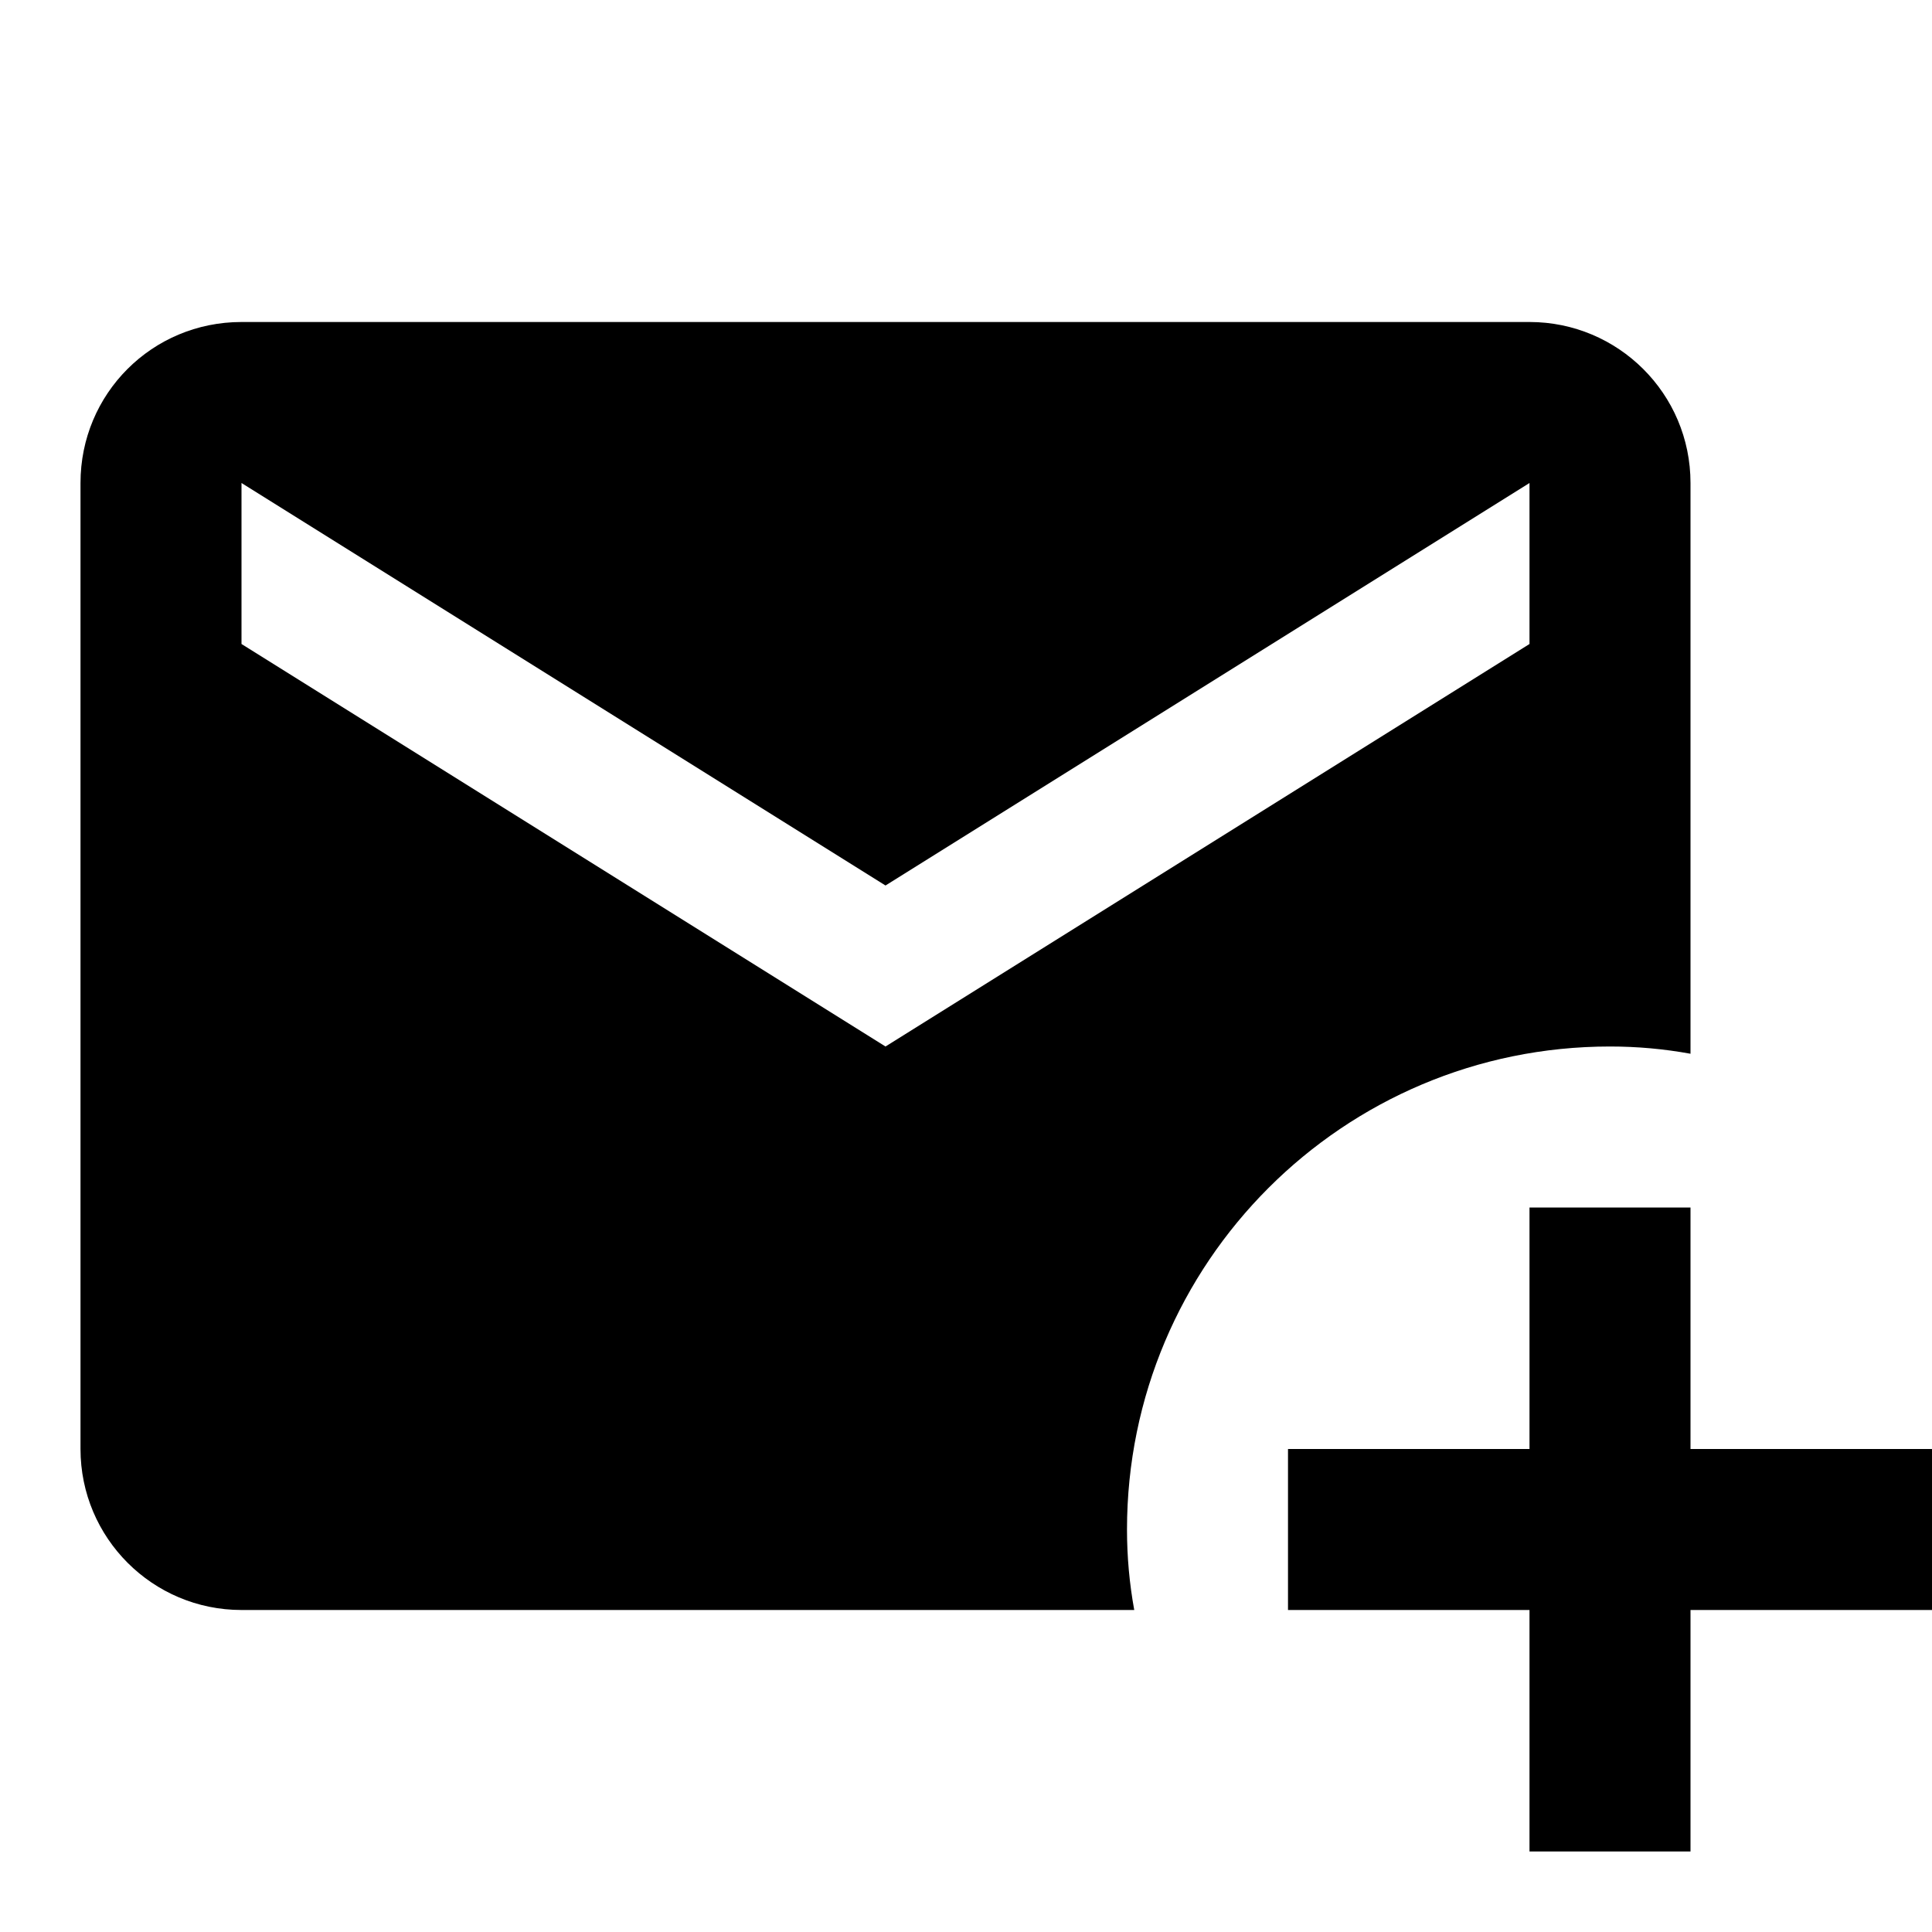
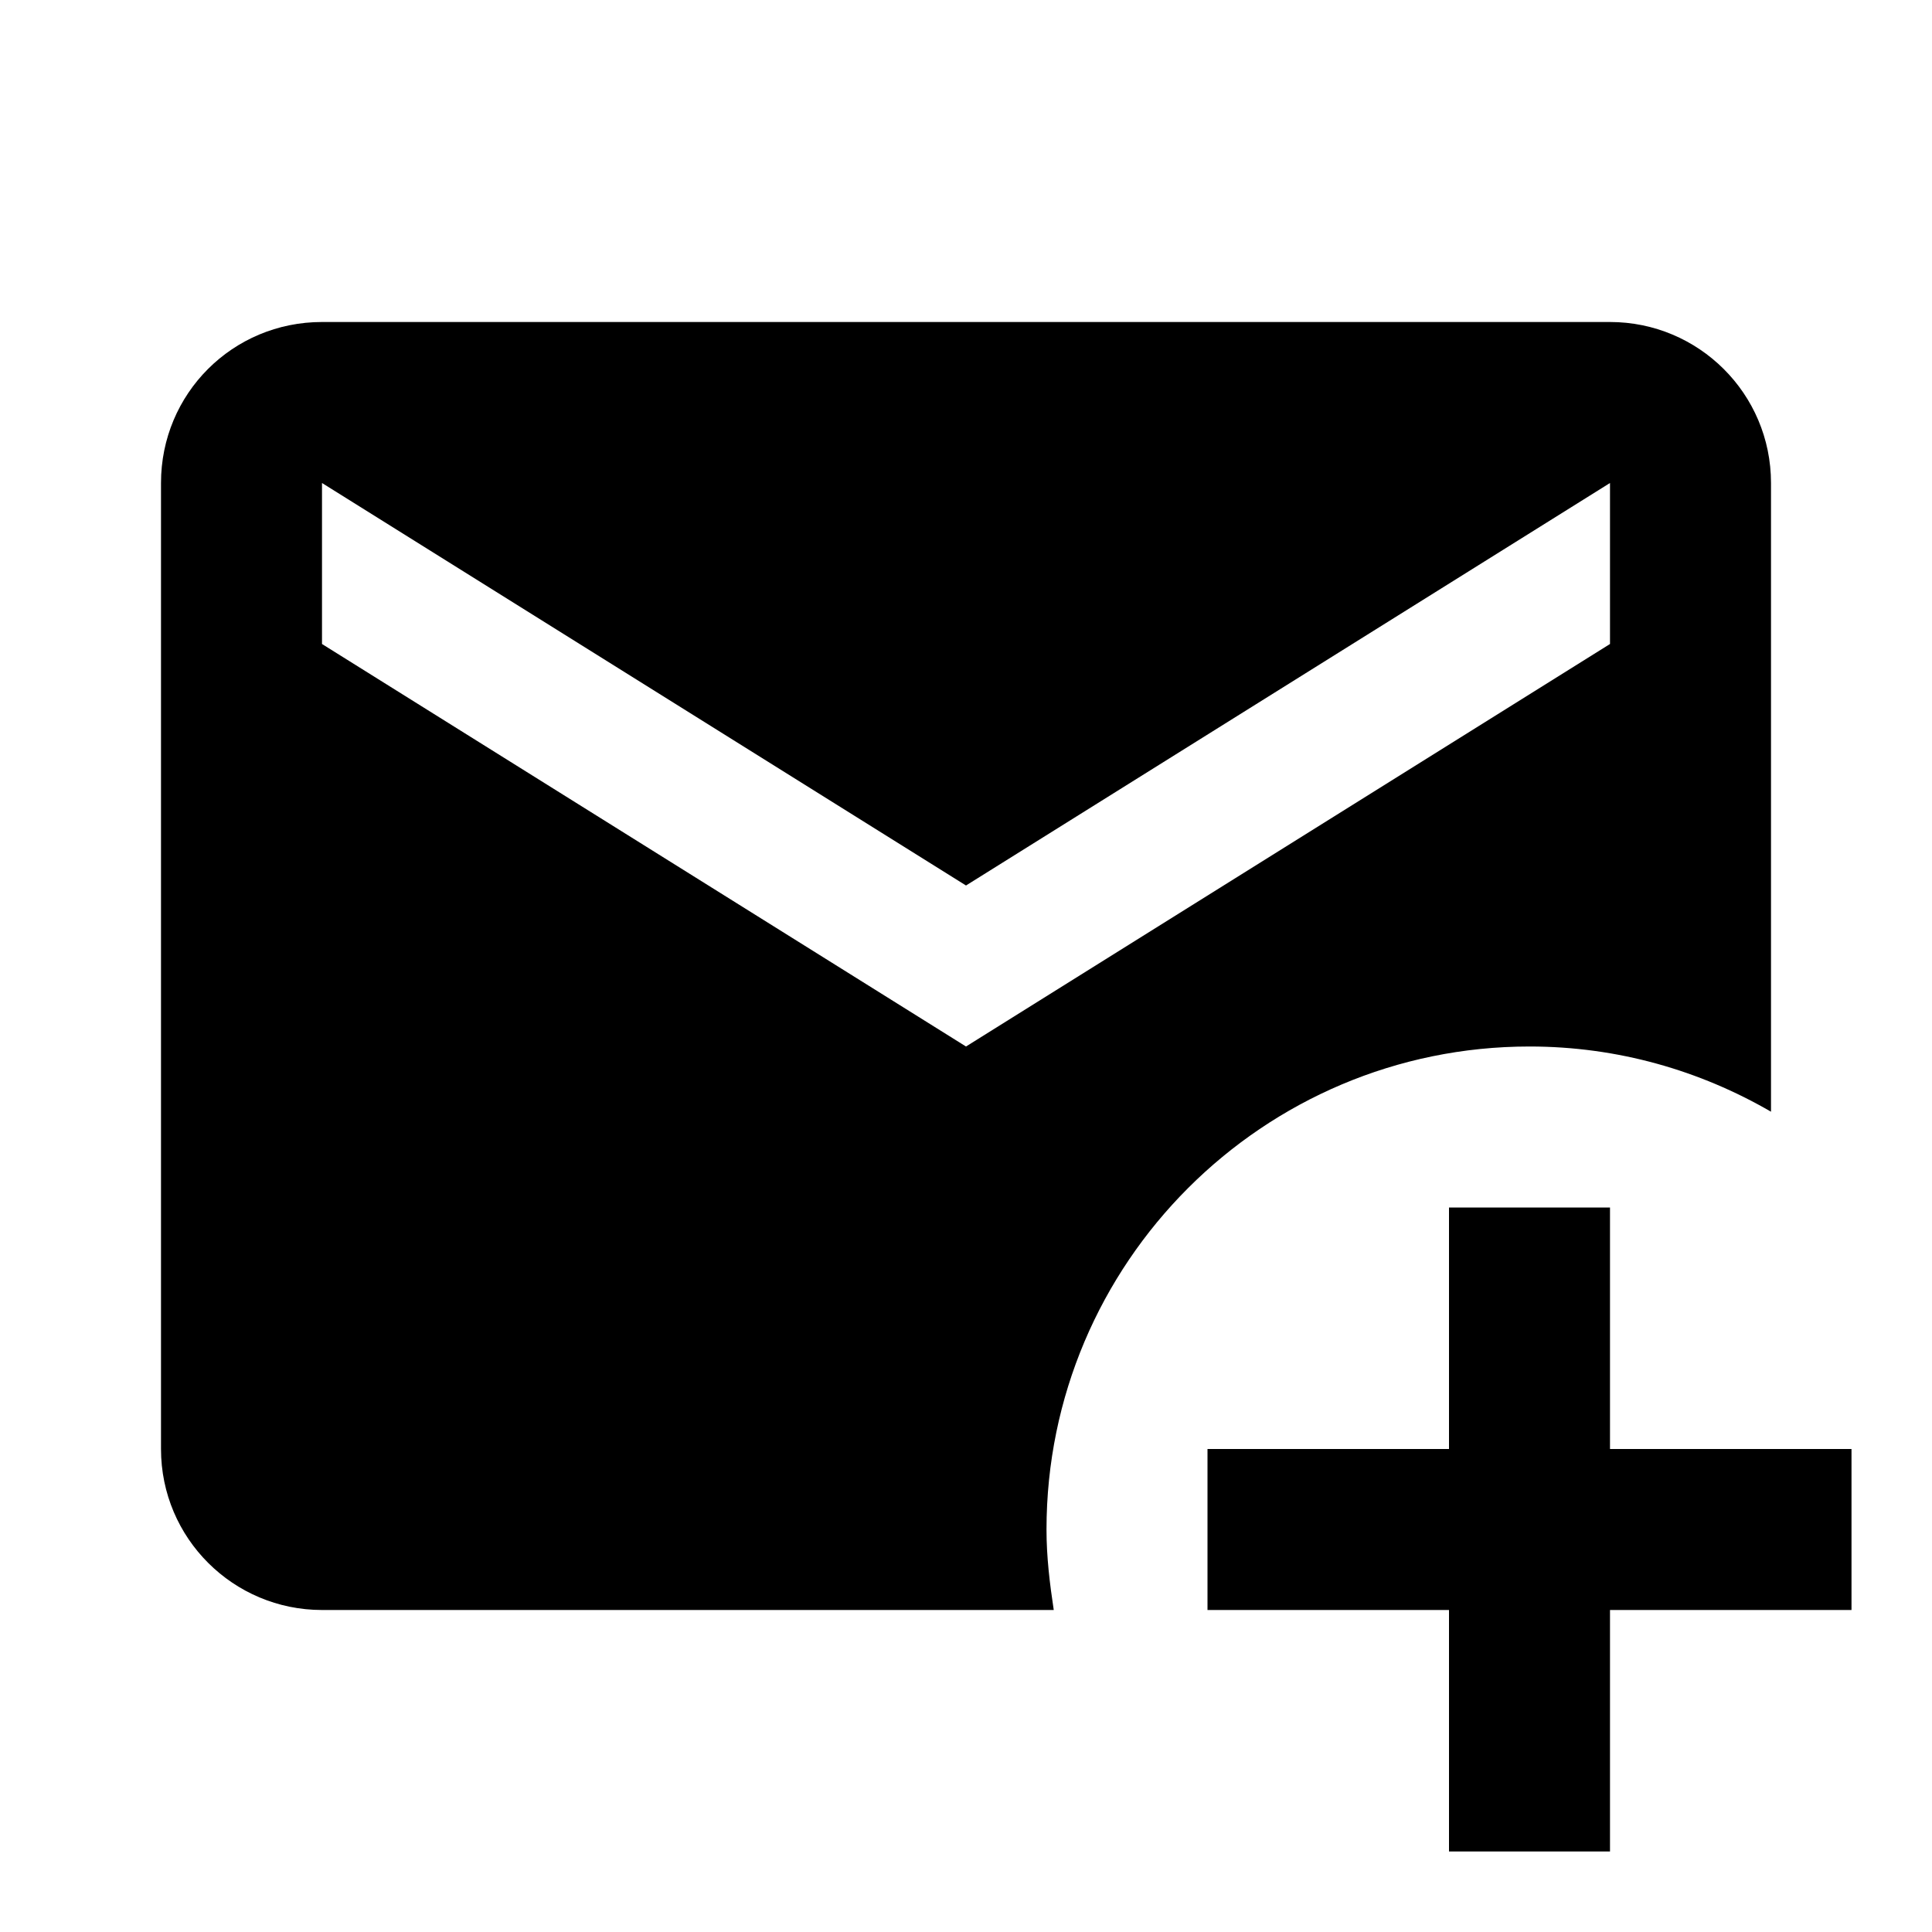
<svg xmlns="http://www.w3.org/2000/svg" width="24" height="24">
-   <path d="M3,4C1.89,4 1,4.89 1,6V18A2,2 0 0,0 3,20H14.09C14.03,19.67 14,19.34 14,19A6,6 0 0,1 20,13C20.34,13 20.67,13.03 21,13.09V6C21,4.89 20.1,4 19,4H3M3,6L11,11L19,6V8L11,13L3,8V6M19,15V18H16V20H19V23H21V20H24V18H21V15H19Z" />
+   <path d="M13 19C13 15.69 15.69 13 19 13C20.1 13 21.12 13.3 22 13.81V6C22 4.89 21.1 4 20 4H4C2.89 4 2 4.89 2 6V18C2 19.11 2.9 20 4 20H13.09C13.04 19.67 13 19.34 13 19M4 8V6L12 11L20 6V8L12 13L4 8M20 15V18H23V20H20V23H18V20H15V18H18V15H20Z" />
</svg>
